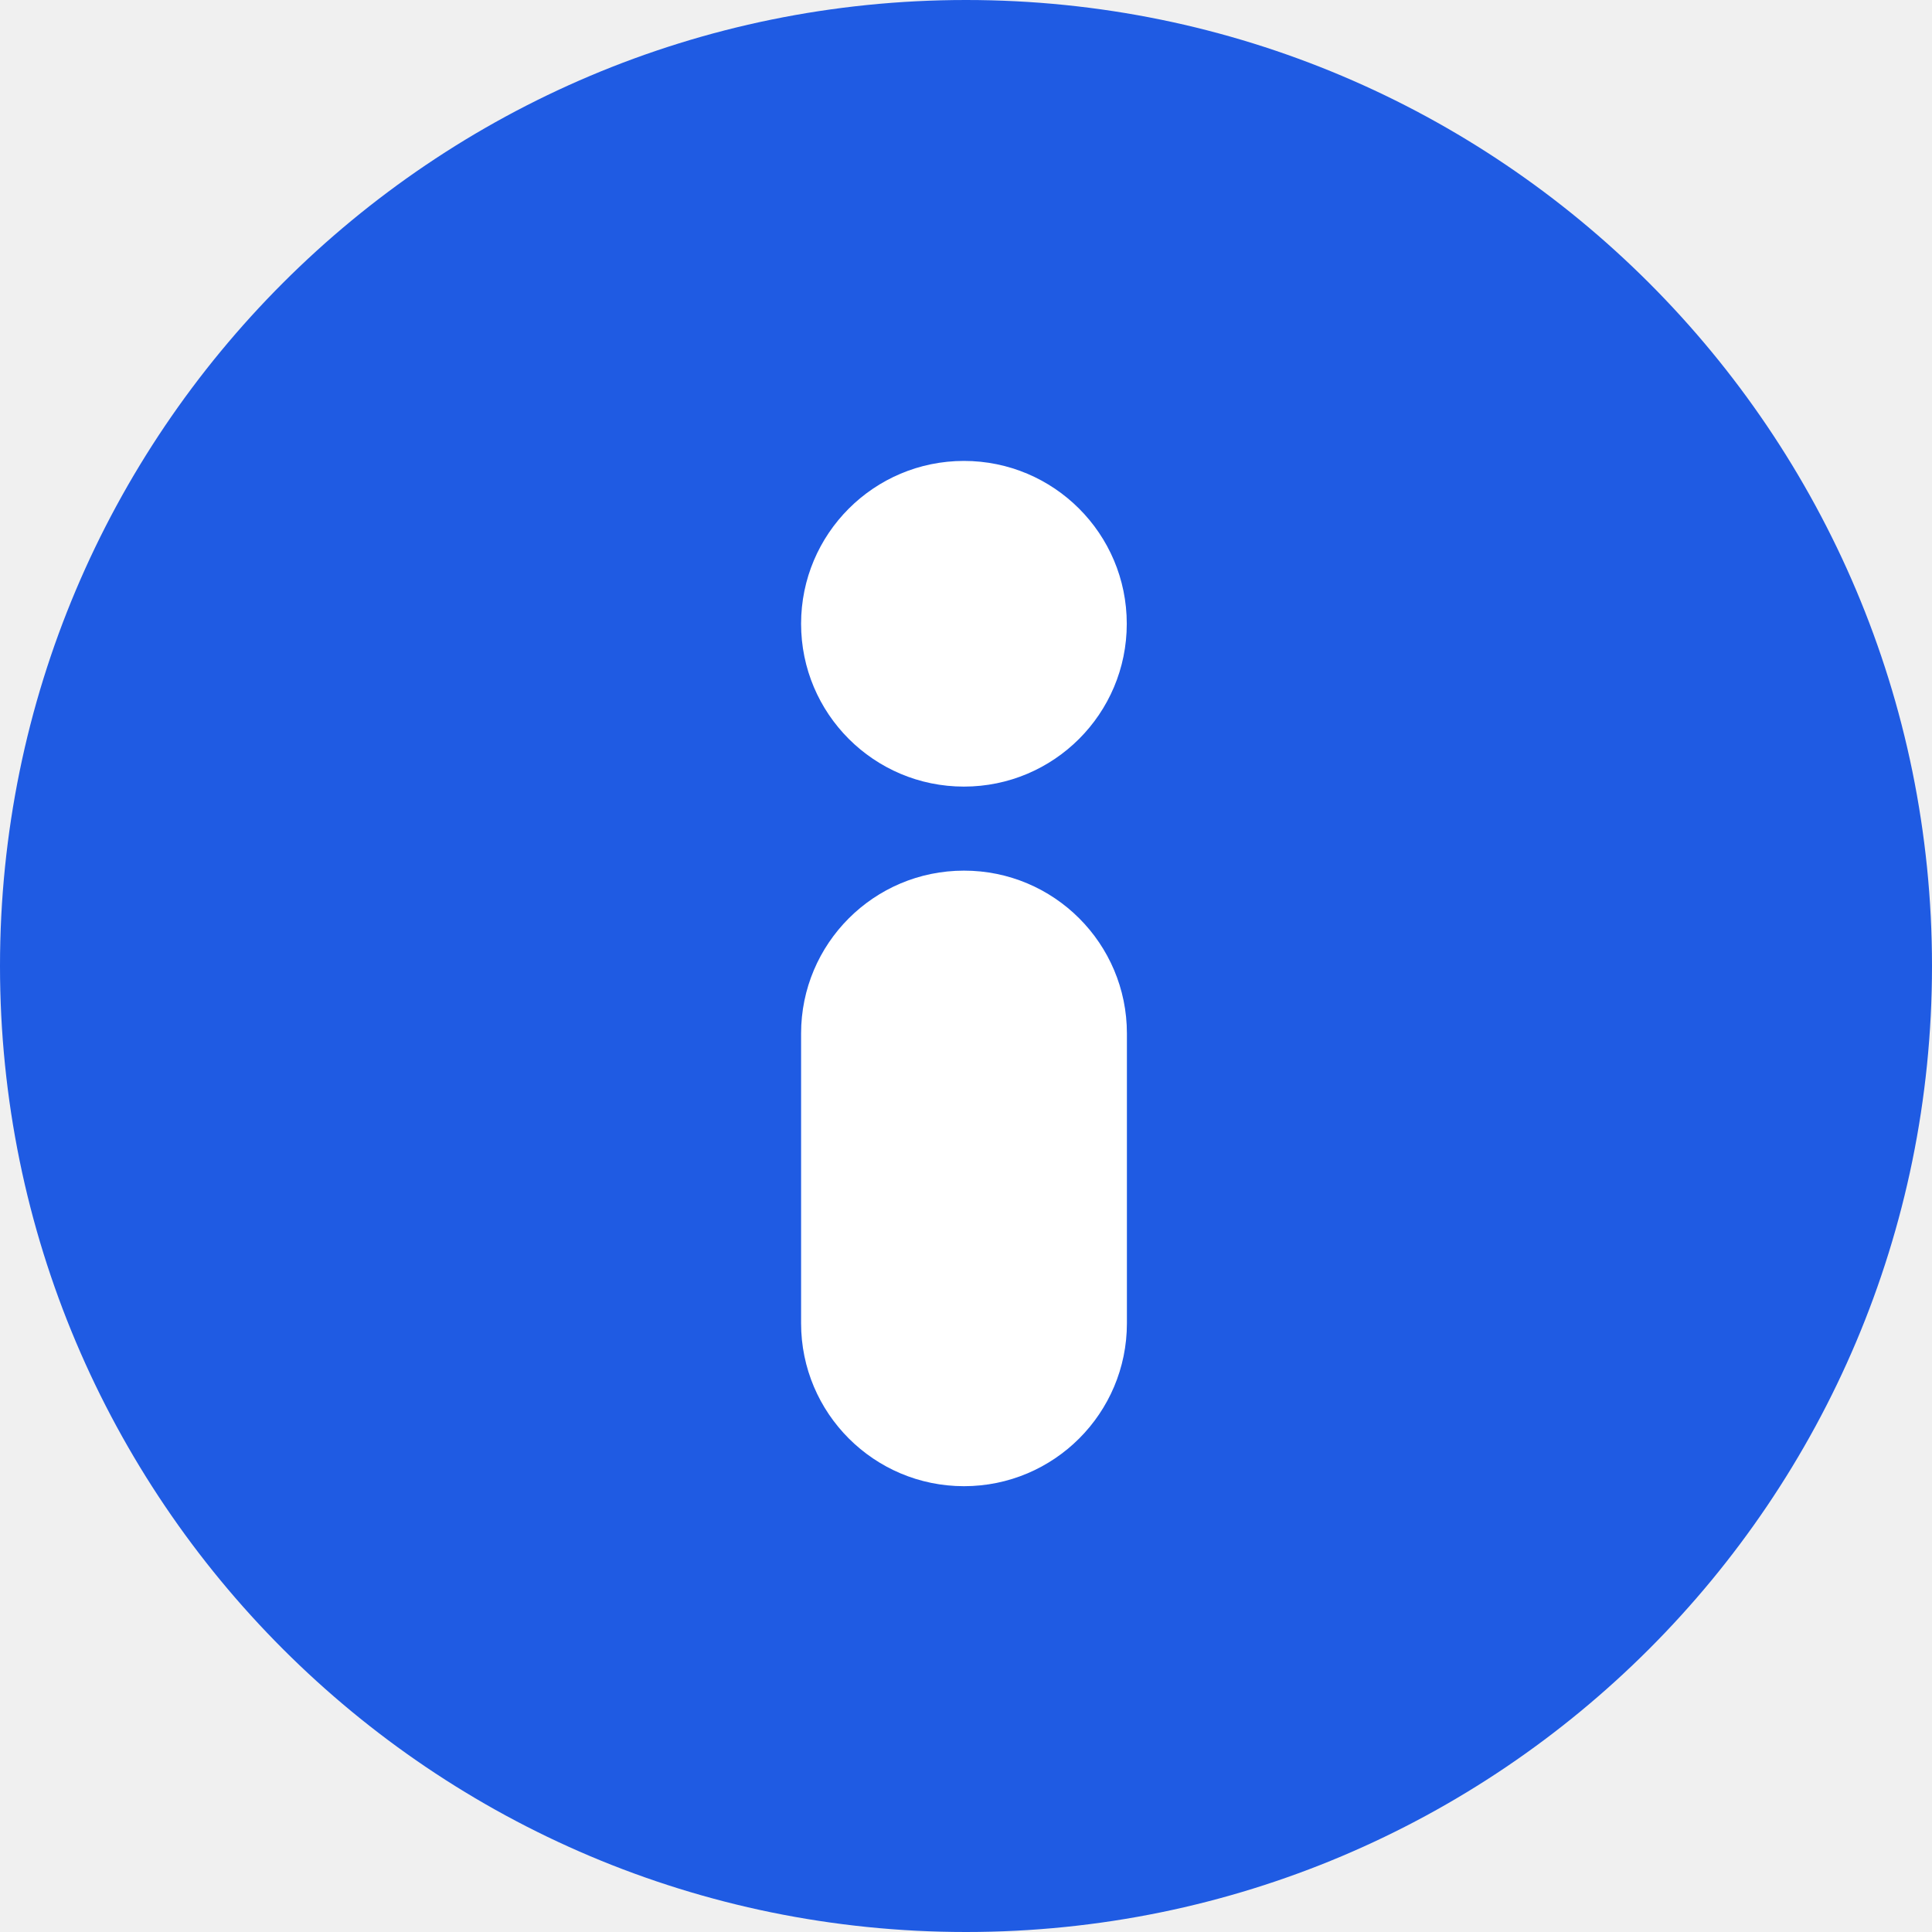
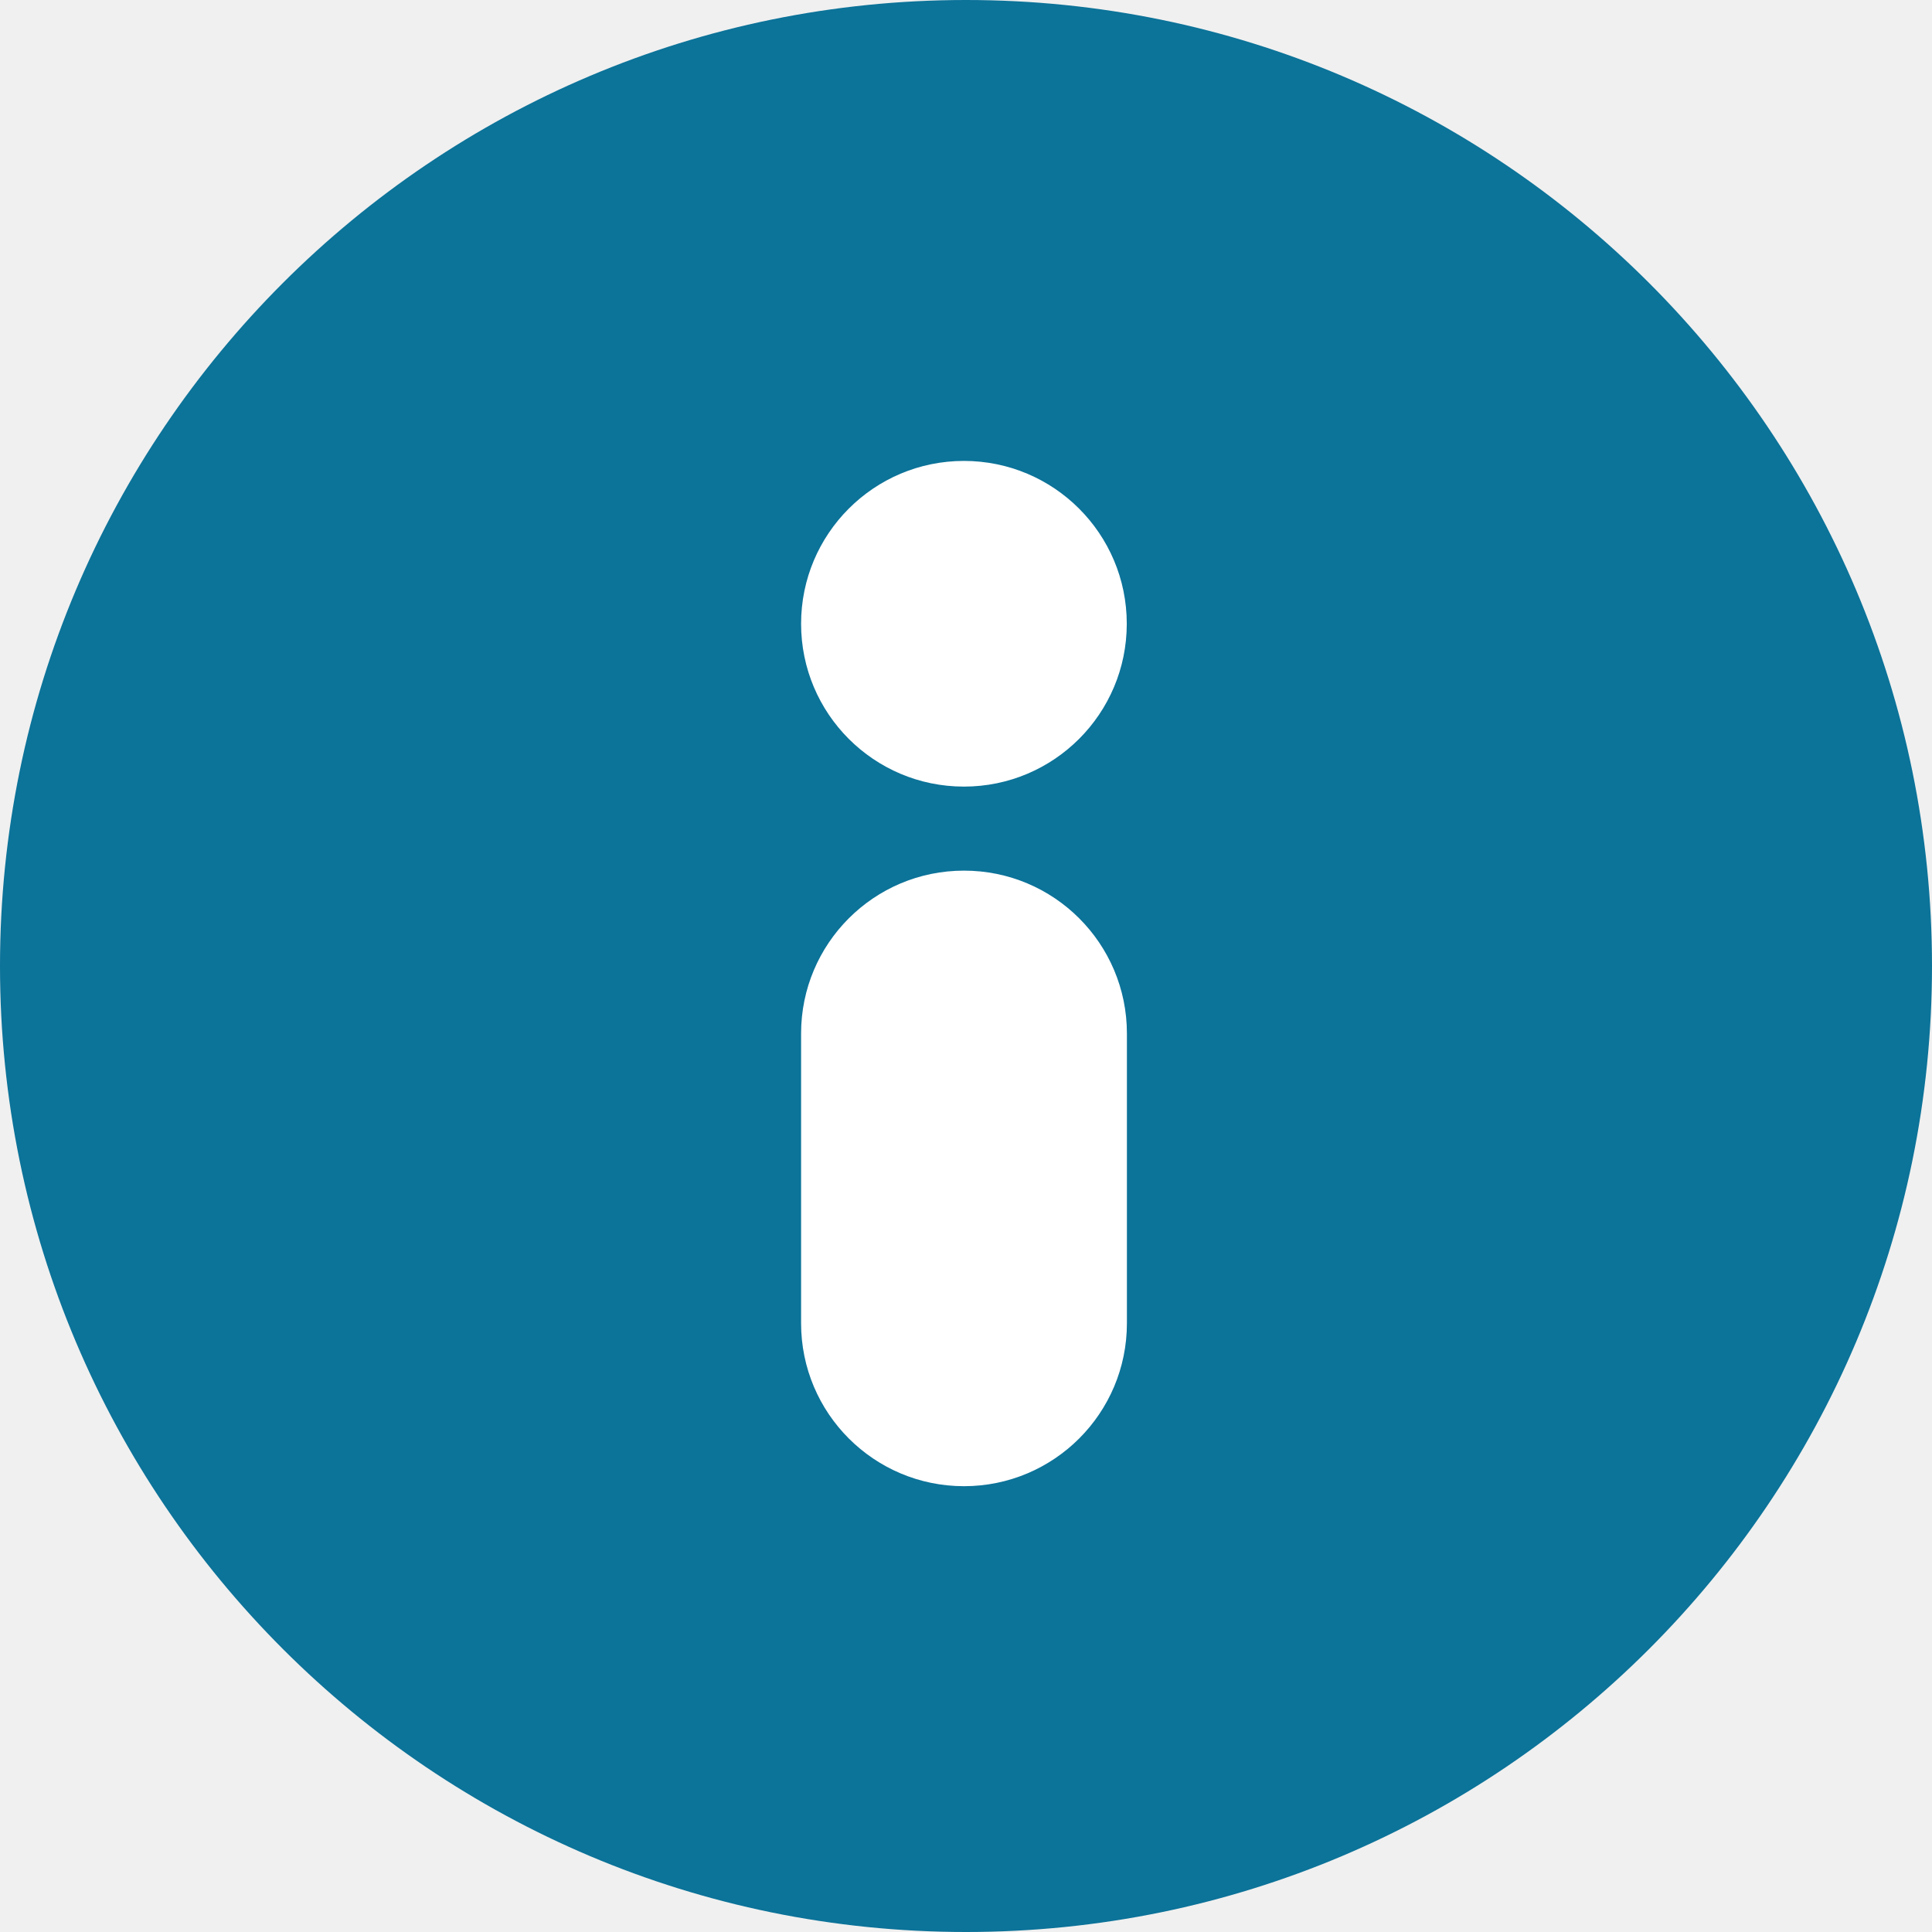
<svg xmlns="http://www.w3.org/2000/svg" width="14" height="14" viewBox="0 0 14 14">
  <g id="Layer_2" data-name="Layer 2" transform="translate(-1.288 -1.277)">
-     <rect id="Rectangle_31104" data-name="Rectangle 31104" width="14" height="14" rx="7" transform="translate(1.288 1.277)" fill="#1f5be3" />
+     <rect id="Rectangle_31104" data-name="Rectangle 31104" width="14" height="14" rx="7" transform="translate(1.288 1.277)" fill="#0c7399" />
    <g id="Group_66969" data-name="Group 66969">
      <circle id="Ellipse_1815" data-name="Ellipse 1815" cx="1.18" cy="1.18" r="1.18" transform="translate(7.093 4.617)" fill="#fff" />
      <path id="Path_35868" data-name="Path 35868" d="M11.18,10.83A1.18,1.18,0,0,0,10,12.01v2.1a1.18,1.18,0,0,0,2.361,0v-2.1A1.18,1.18,0,0,0,11.18,10.83Z" transform="translate(-2.907 -3.244)" fill="#fff" />
    </g>
  </g>
</svg>
